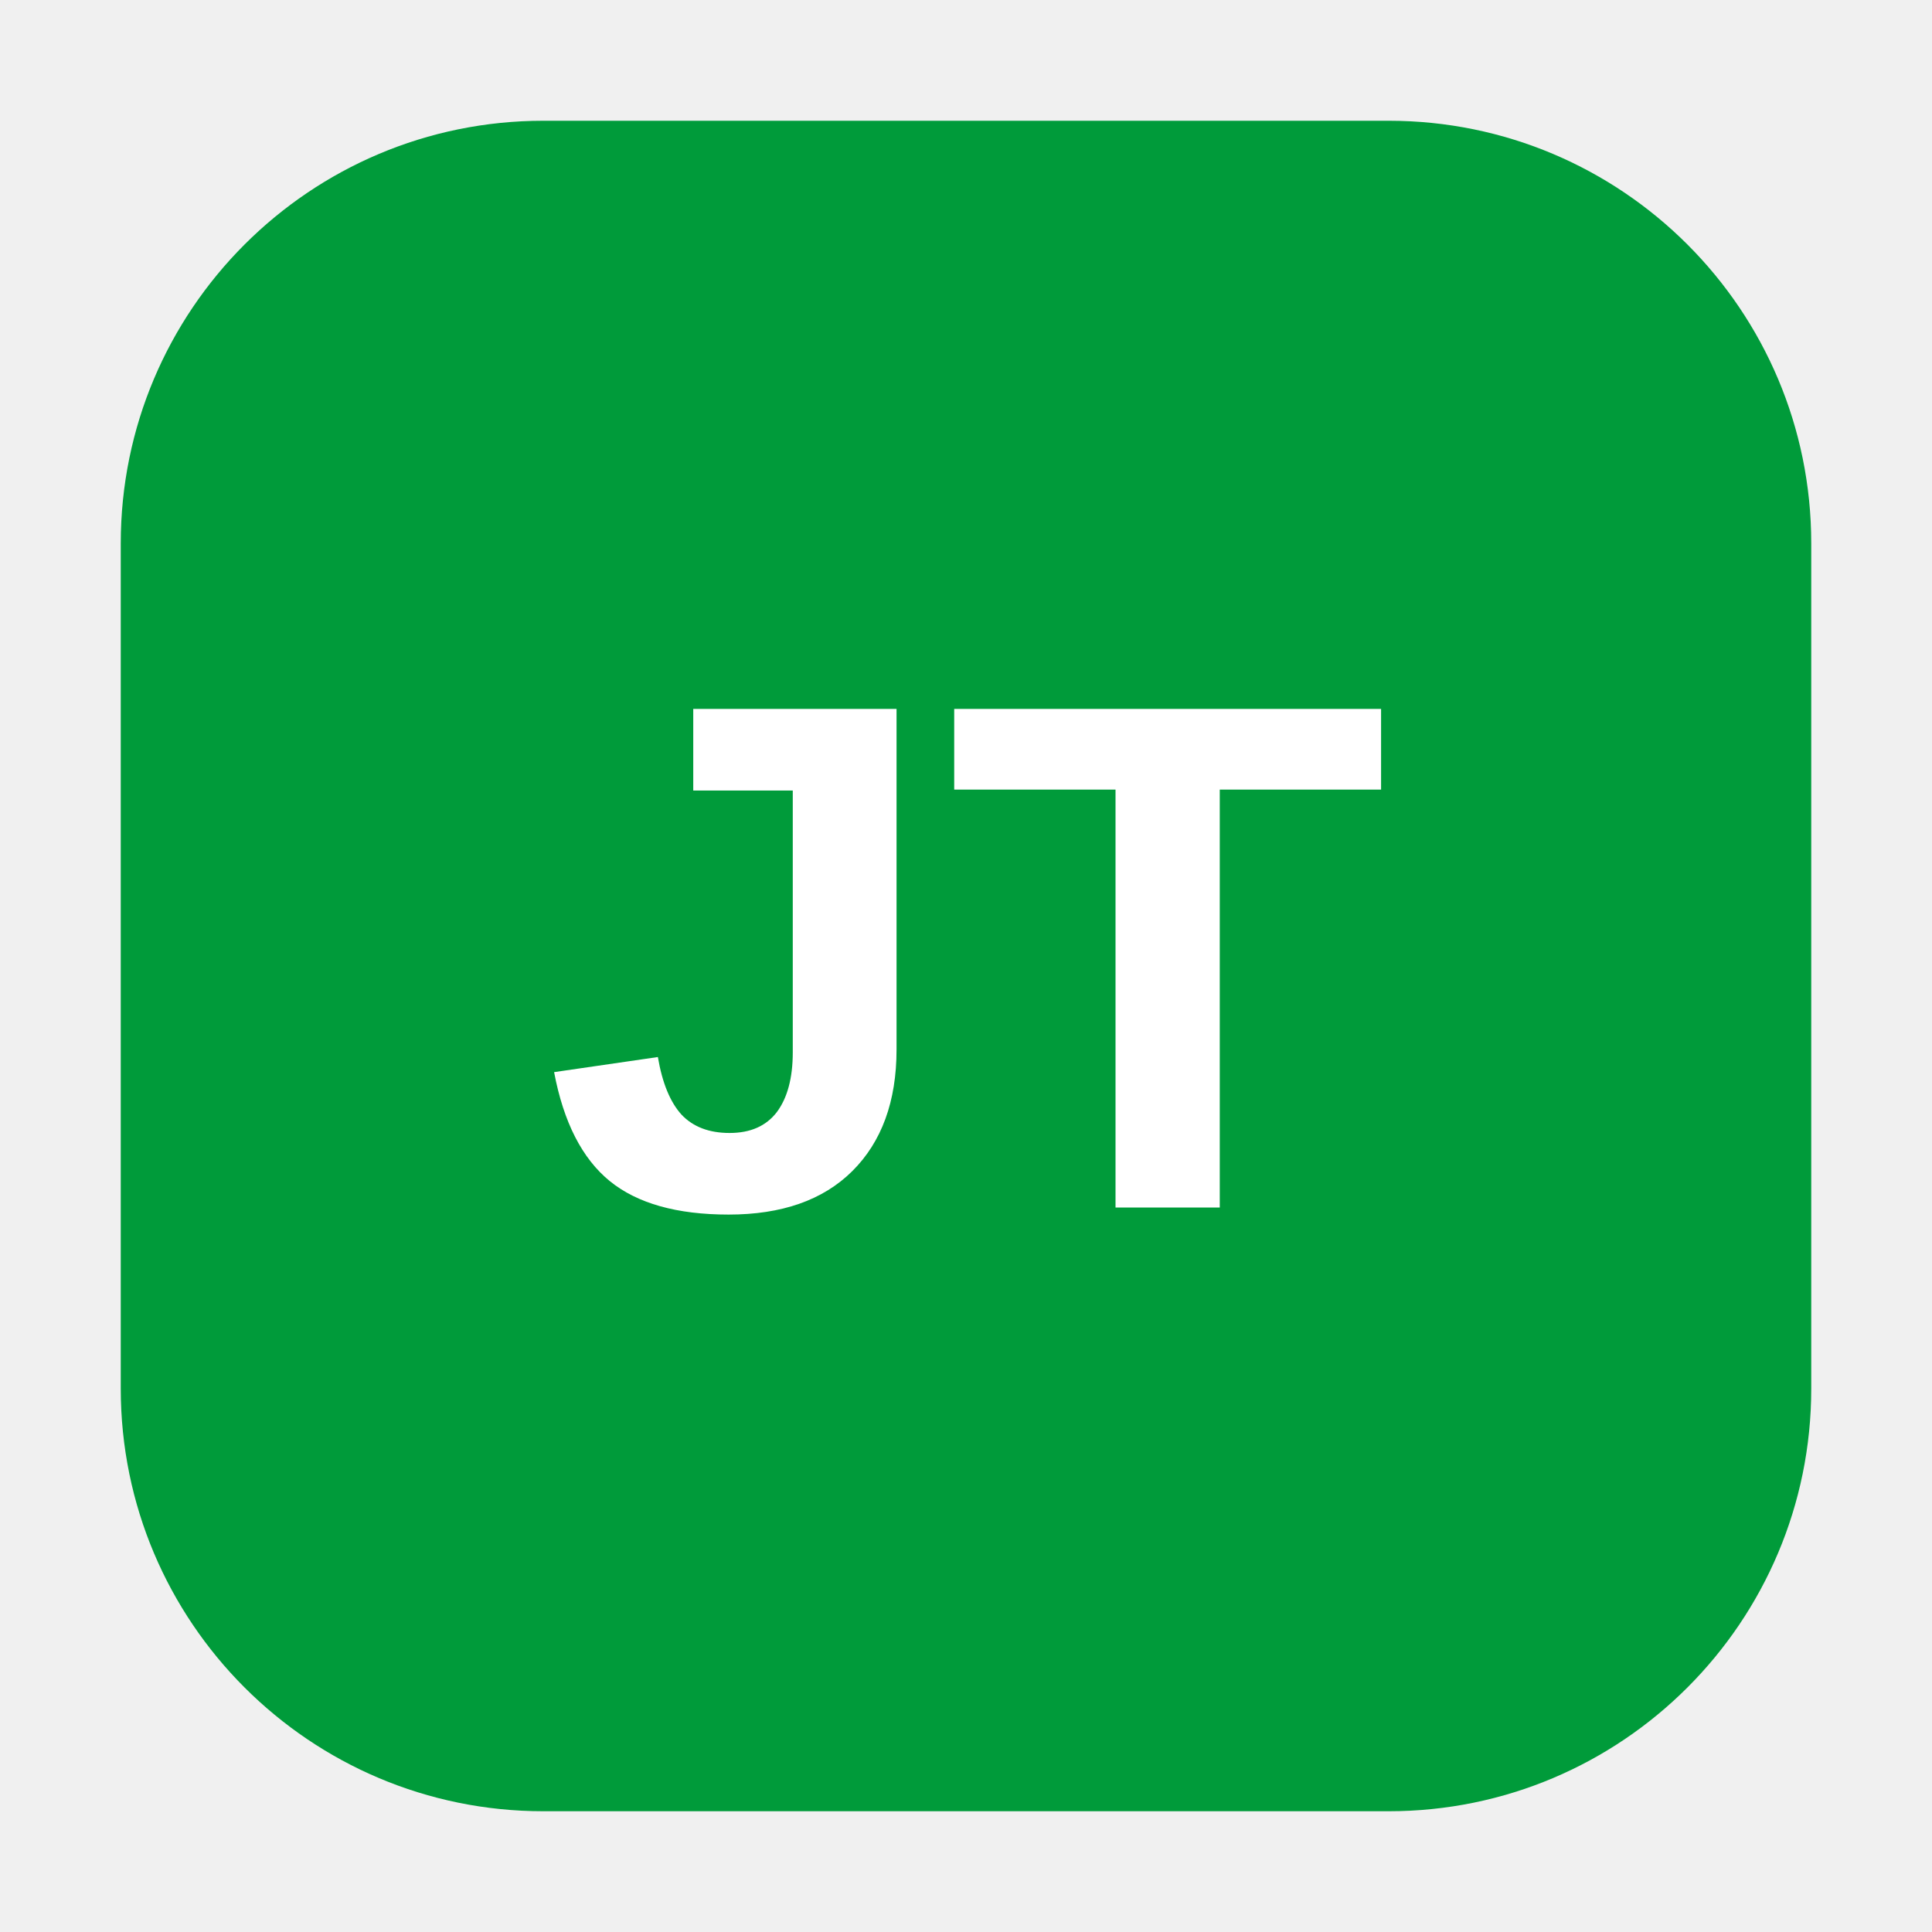
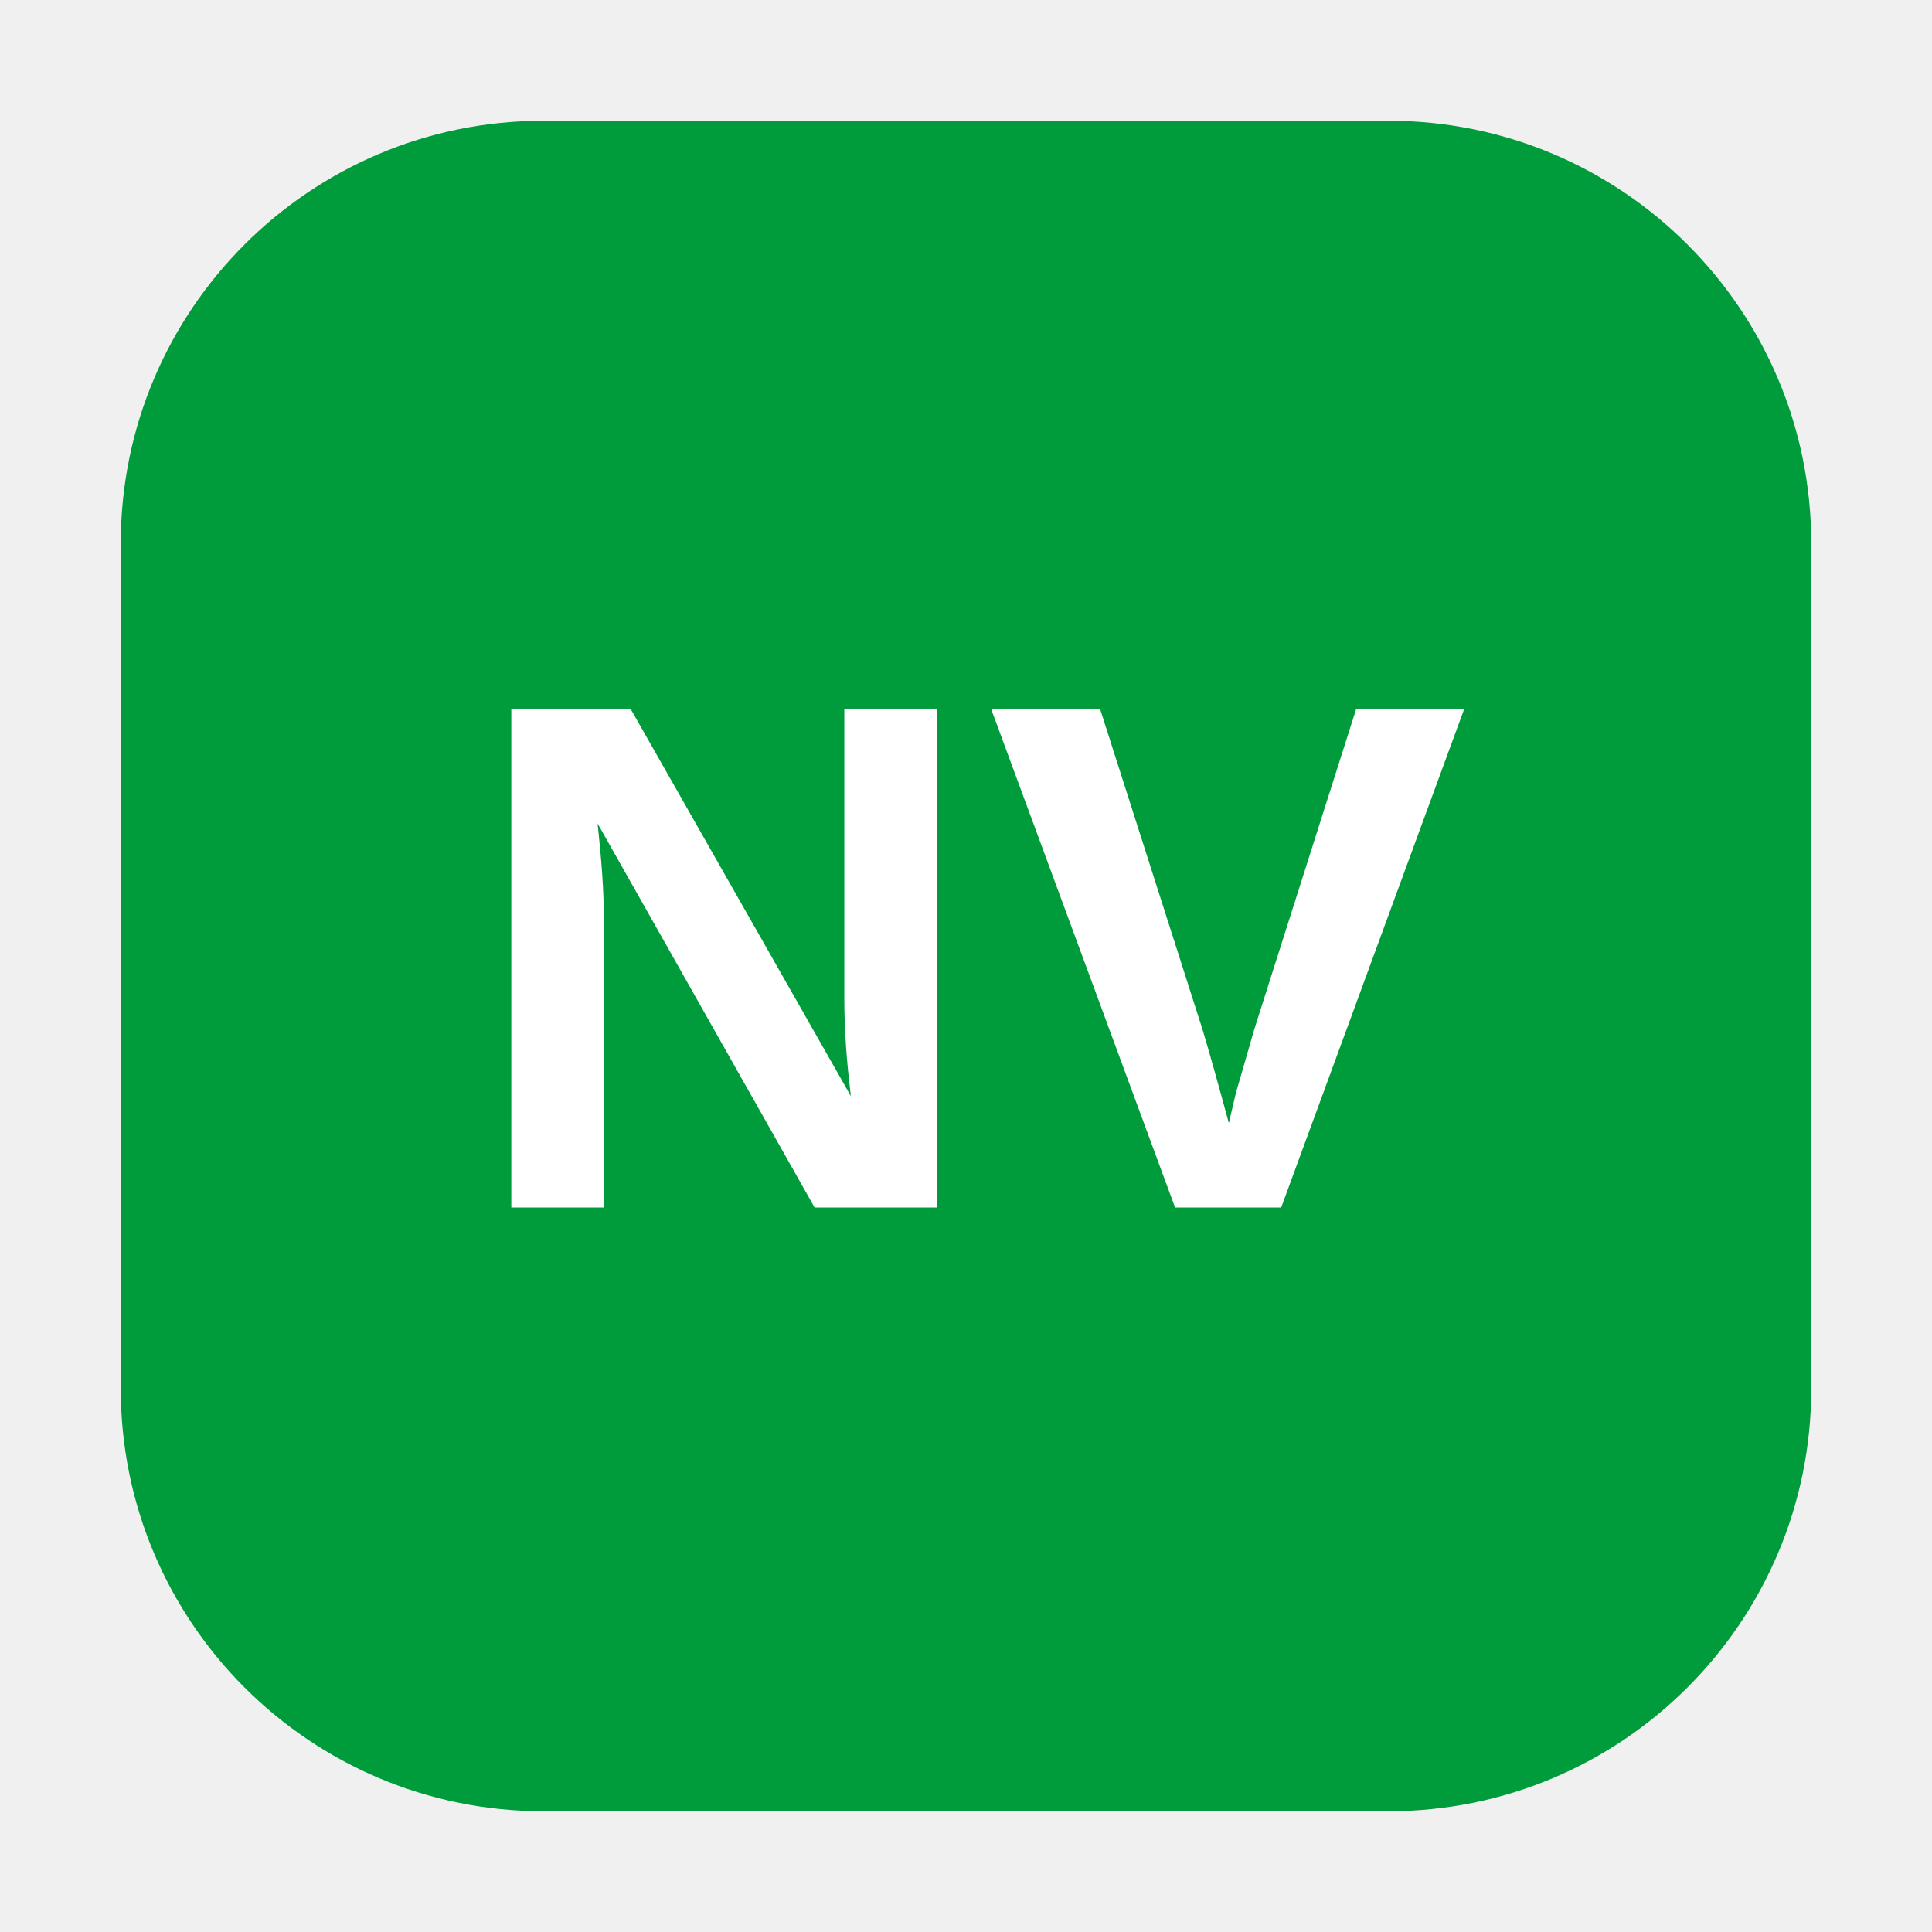
- <svg xmlns="http://www.w3.org/2000/svg" viewBox="0 0 64 64" role="img" aria-label="JUTA Tours JA logo">
+ <svg xmlns="http://www.w3.org/2000/svg" viewBox="0 0 64 64" role="img" aria-label="Noel's Jamaica Vibes Tour logo">
  <rect x="4" y="4" width="56" height="56" rx="14" fill="#009B3A" />
-   <text x="32" y="40" text-anchor="middle" font-family="Poppins, Arial, sans-serif" font-size="24" font-weight="800" fill="#ffffff">JT</text>
+   <text x="32" y="40" text-anchor="middle" font-family="Poppins, Arial, sans-serif" font-size="24" font-weight="800" fill="#ffffff">NV</text>
</svg>
